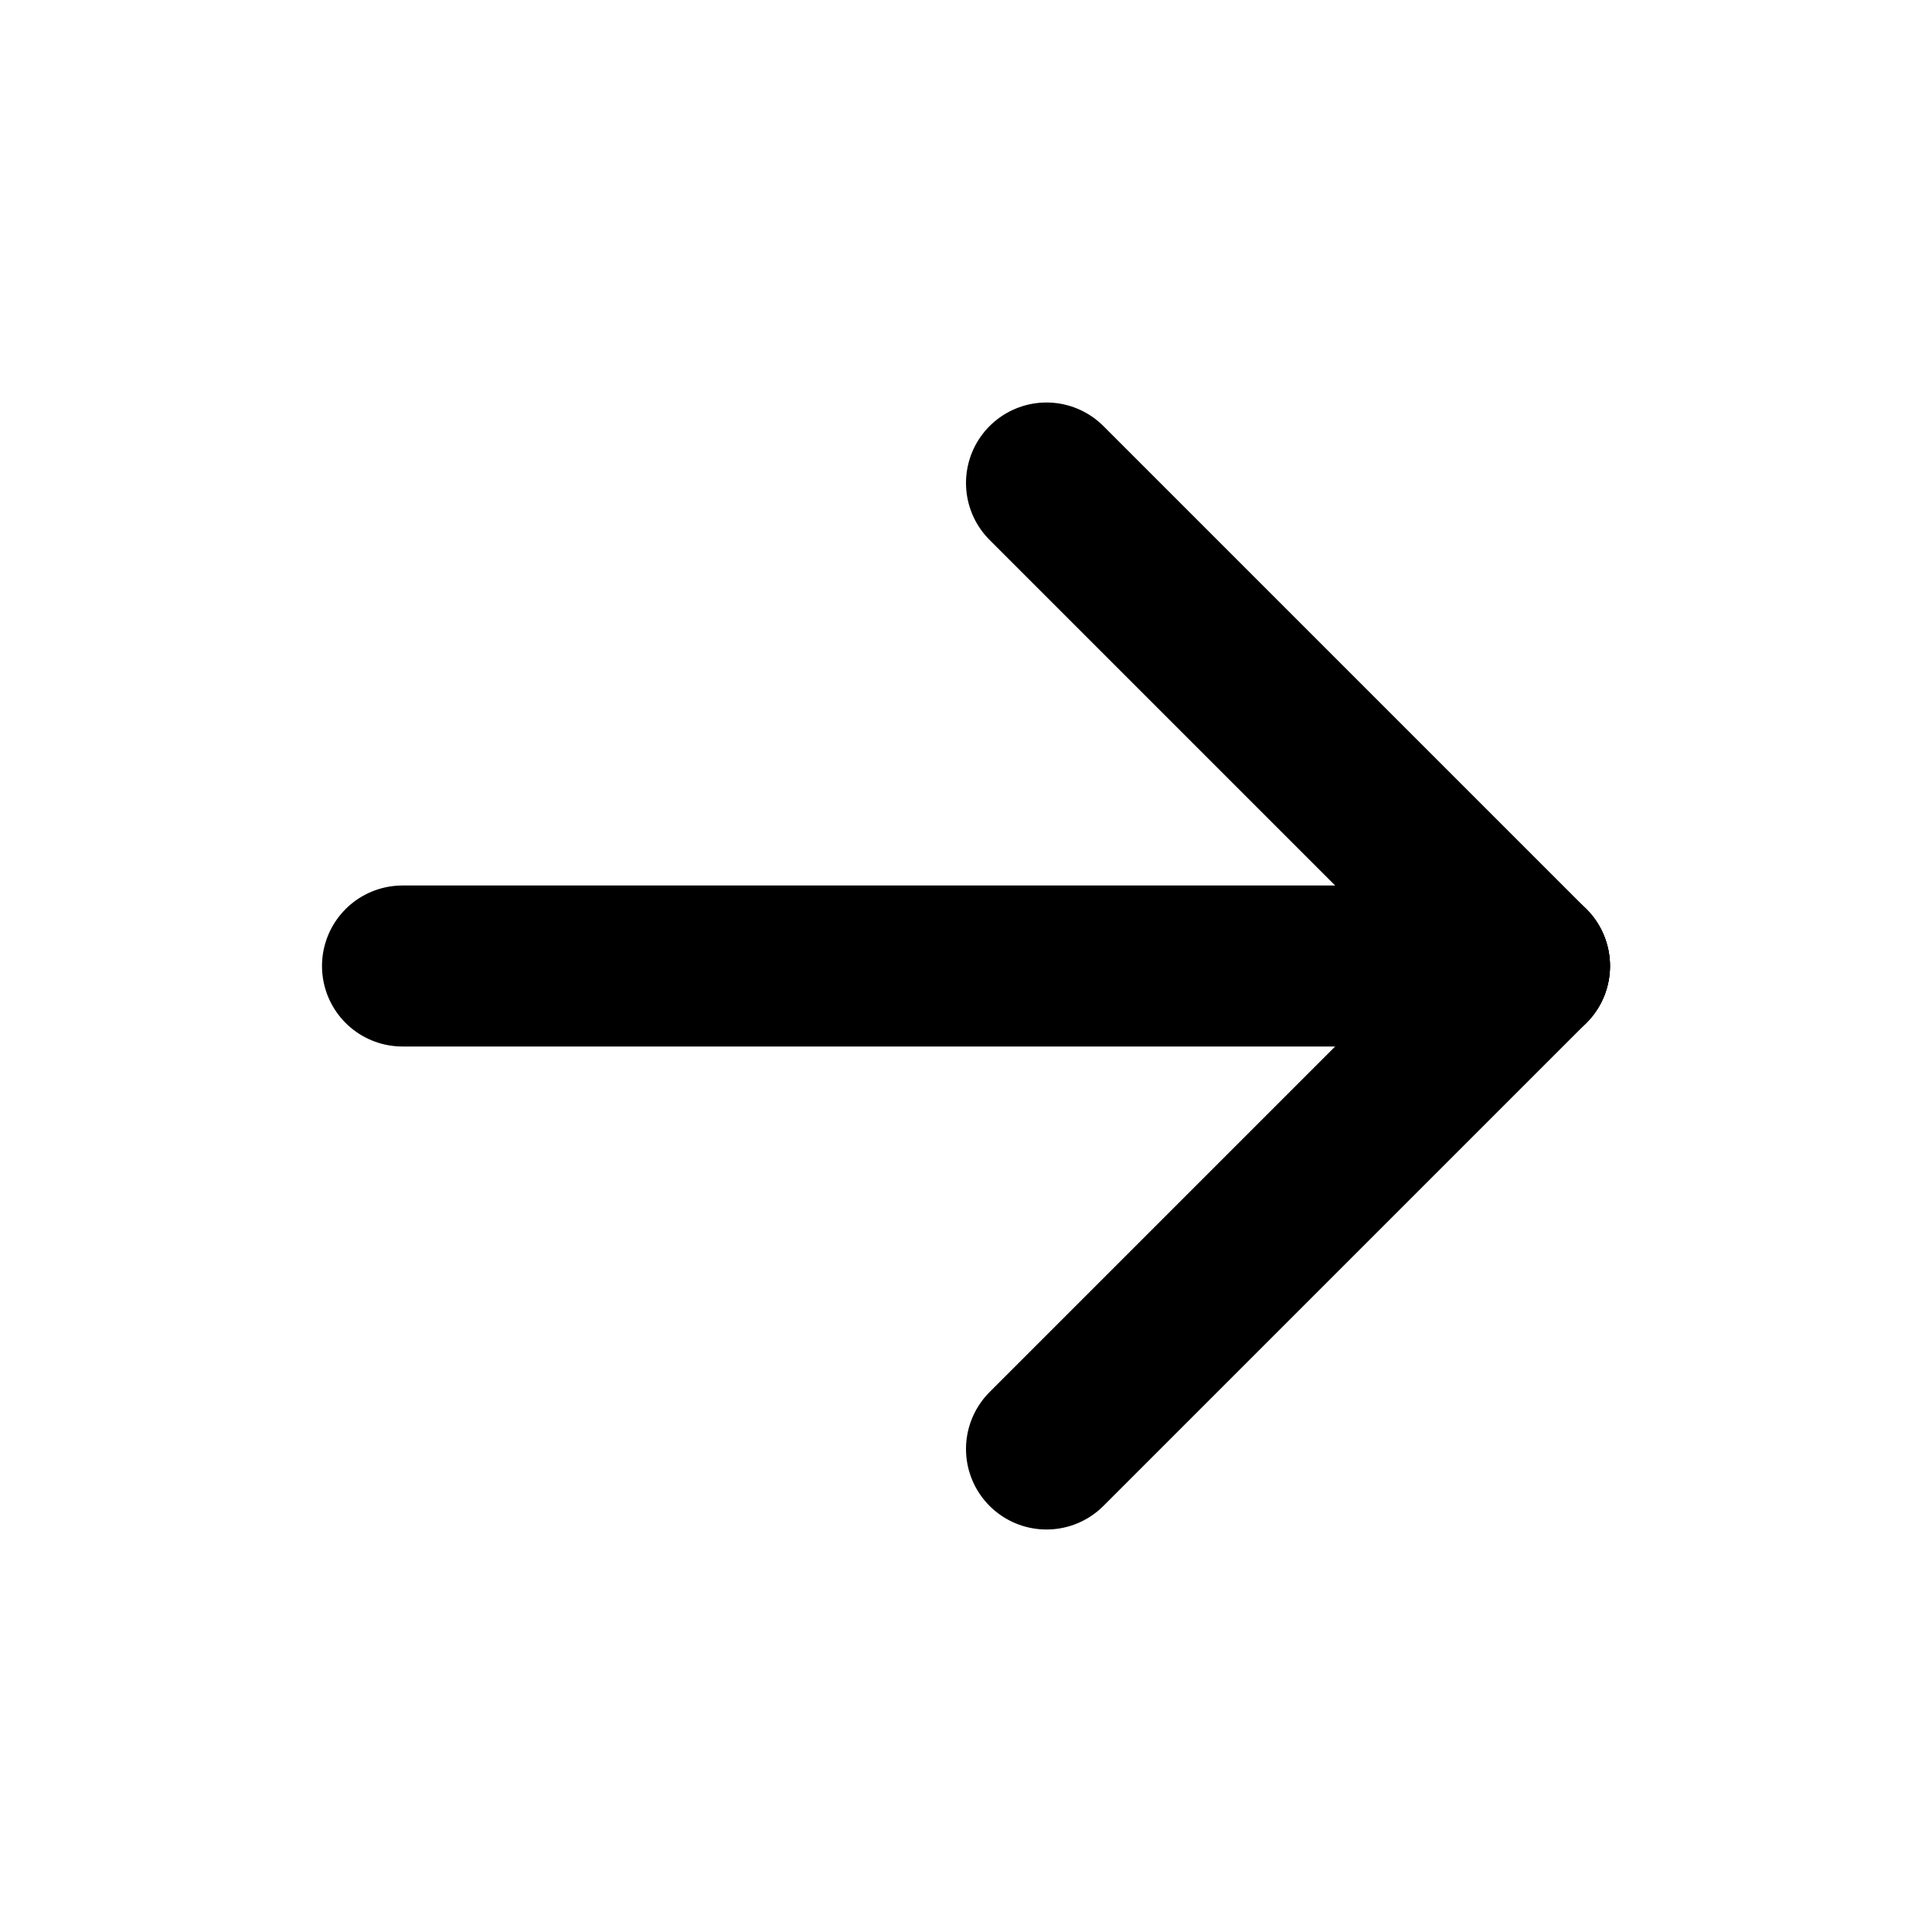
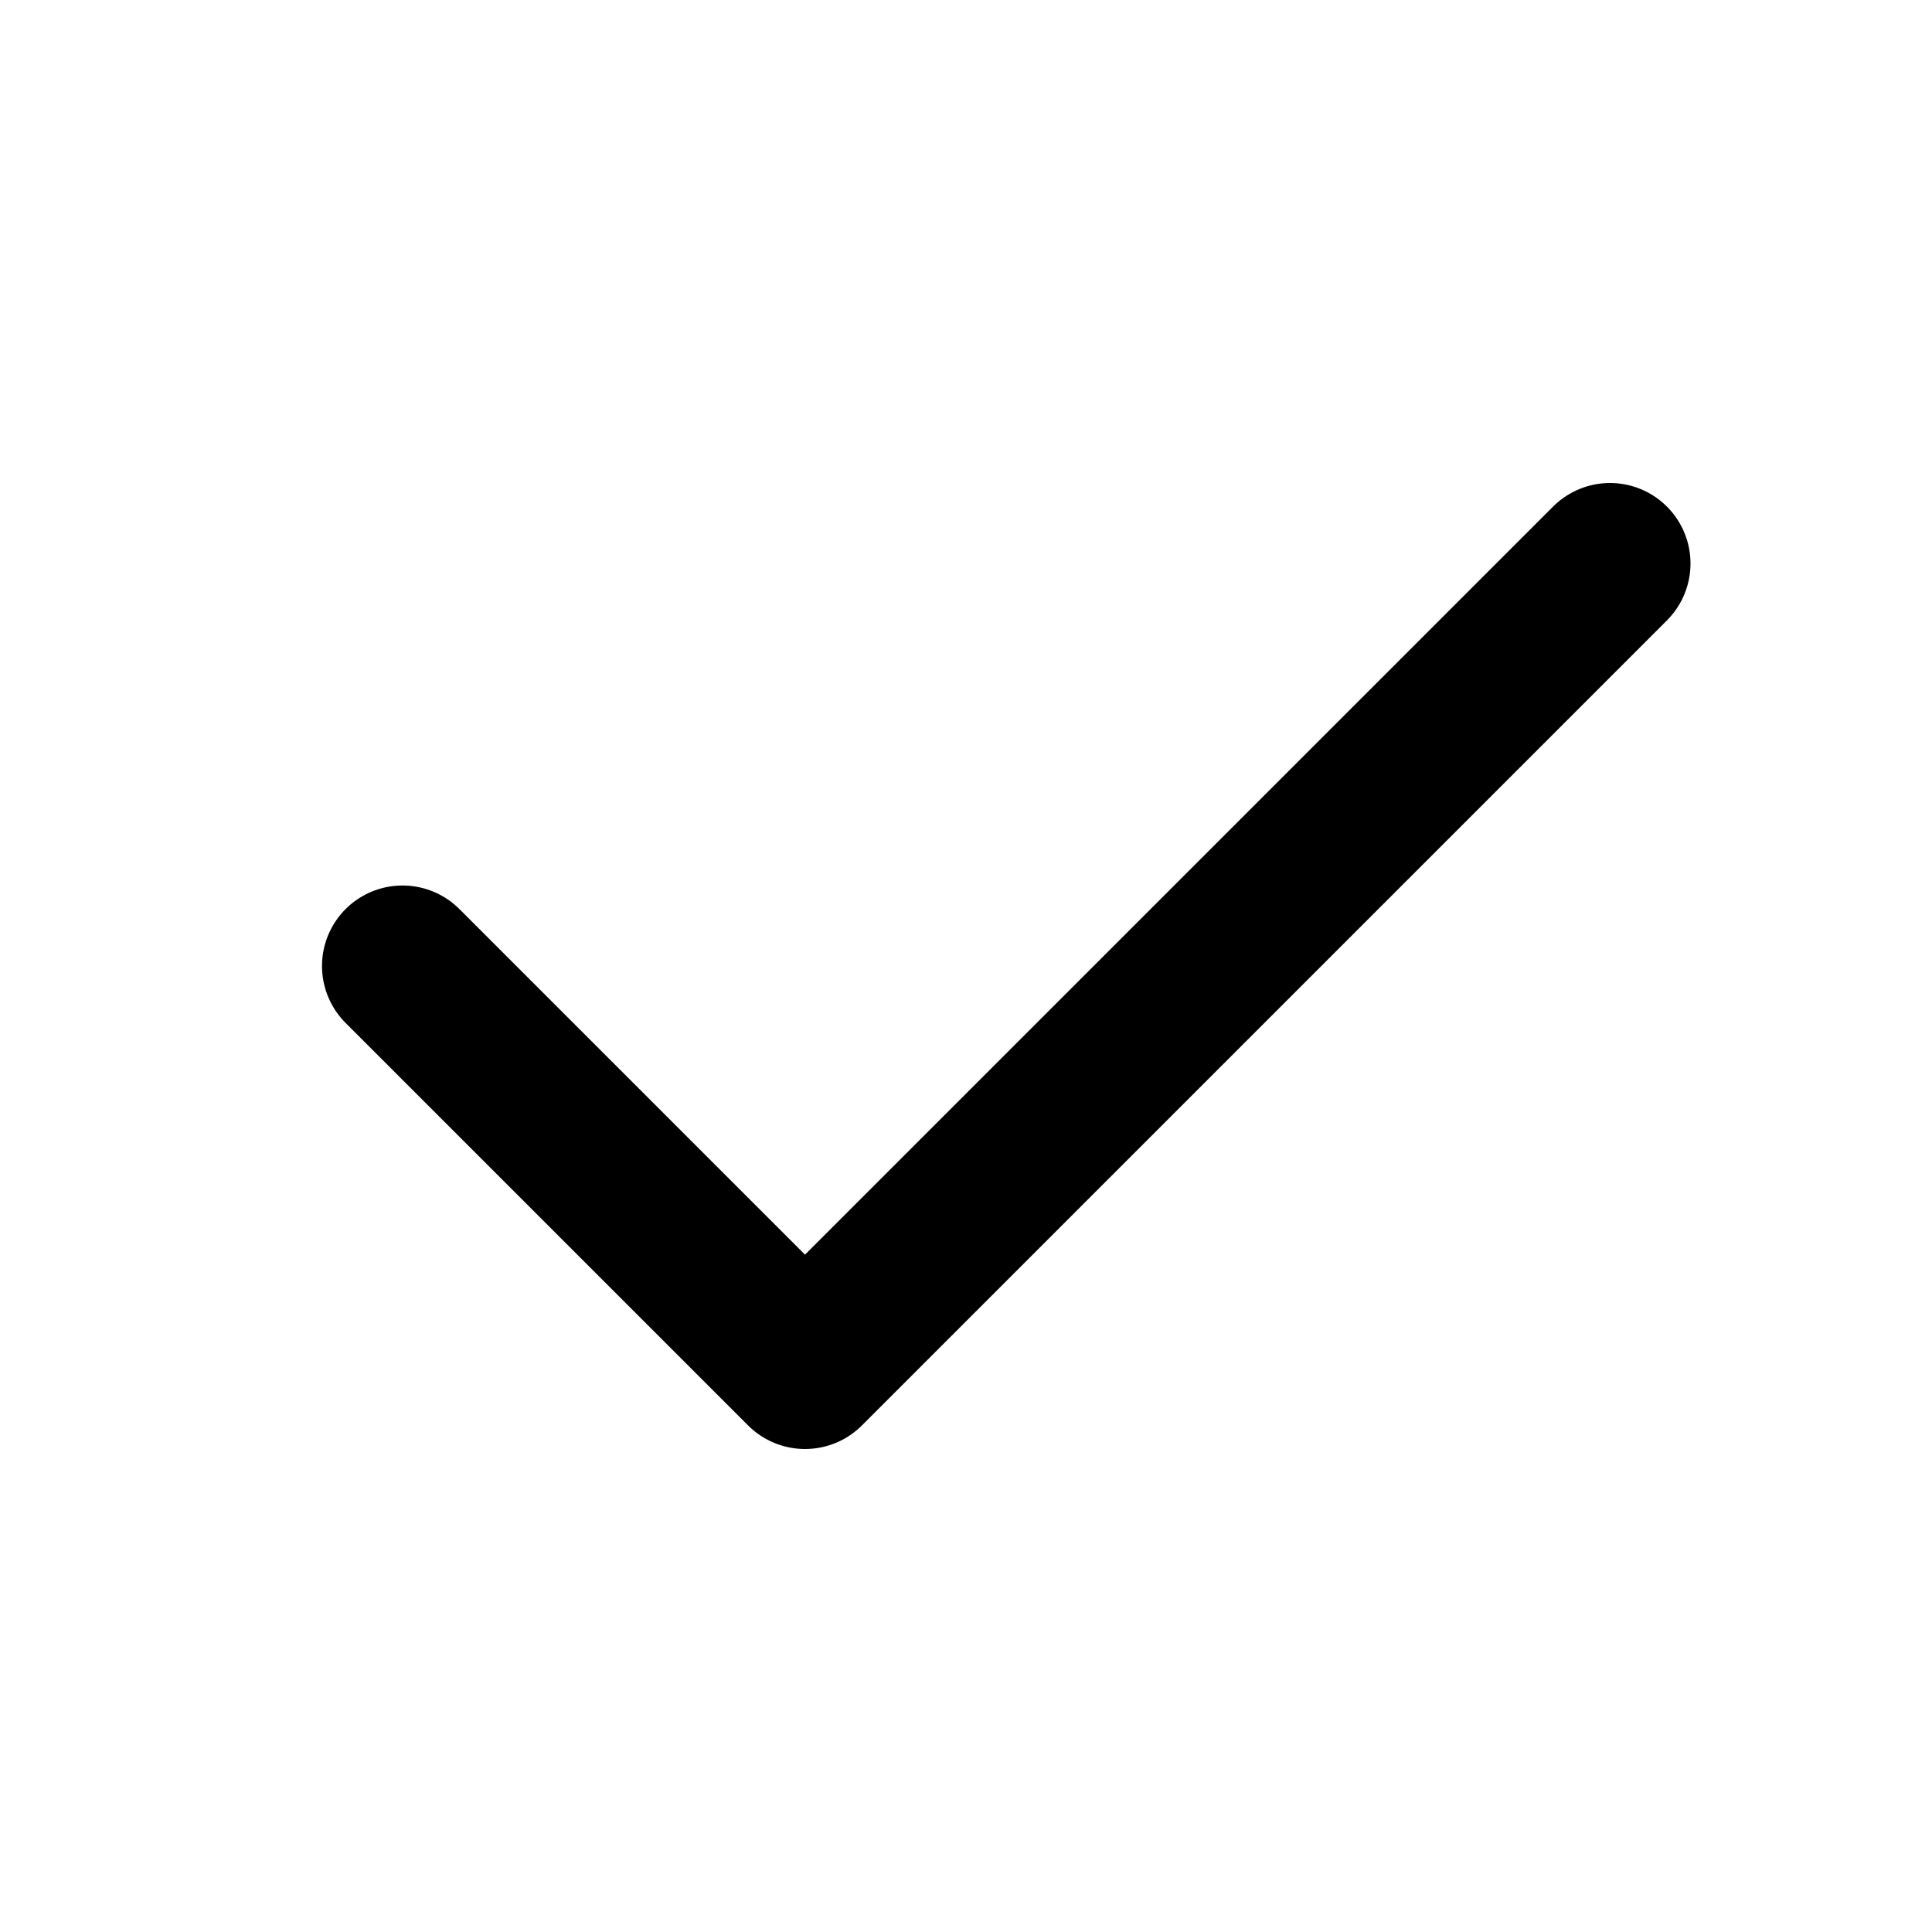
<svg xmlns="http://www.w3.org/2000/svg" width="24" height="24" viewBox="0 0 24 24" fill="none" stroke="currentColor" stroke-width="2" stroke-linecap="round" stroke-linejoin="round">
-   <path d="M5 12l14 0" />
-   <path d="M13 18l6 -6" />
-   <path d="M13 6l6 6" />
+   <path d="M5 12l5 5l10 -10" />
</svg>
